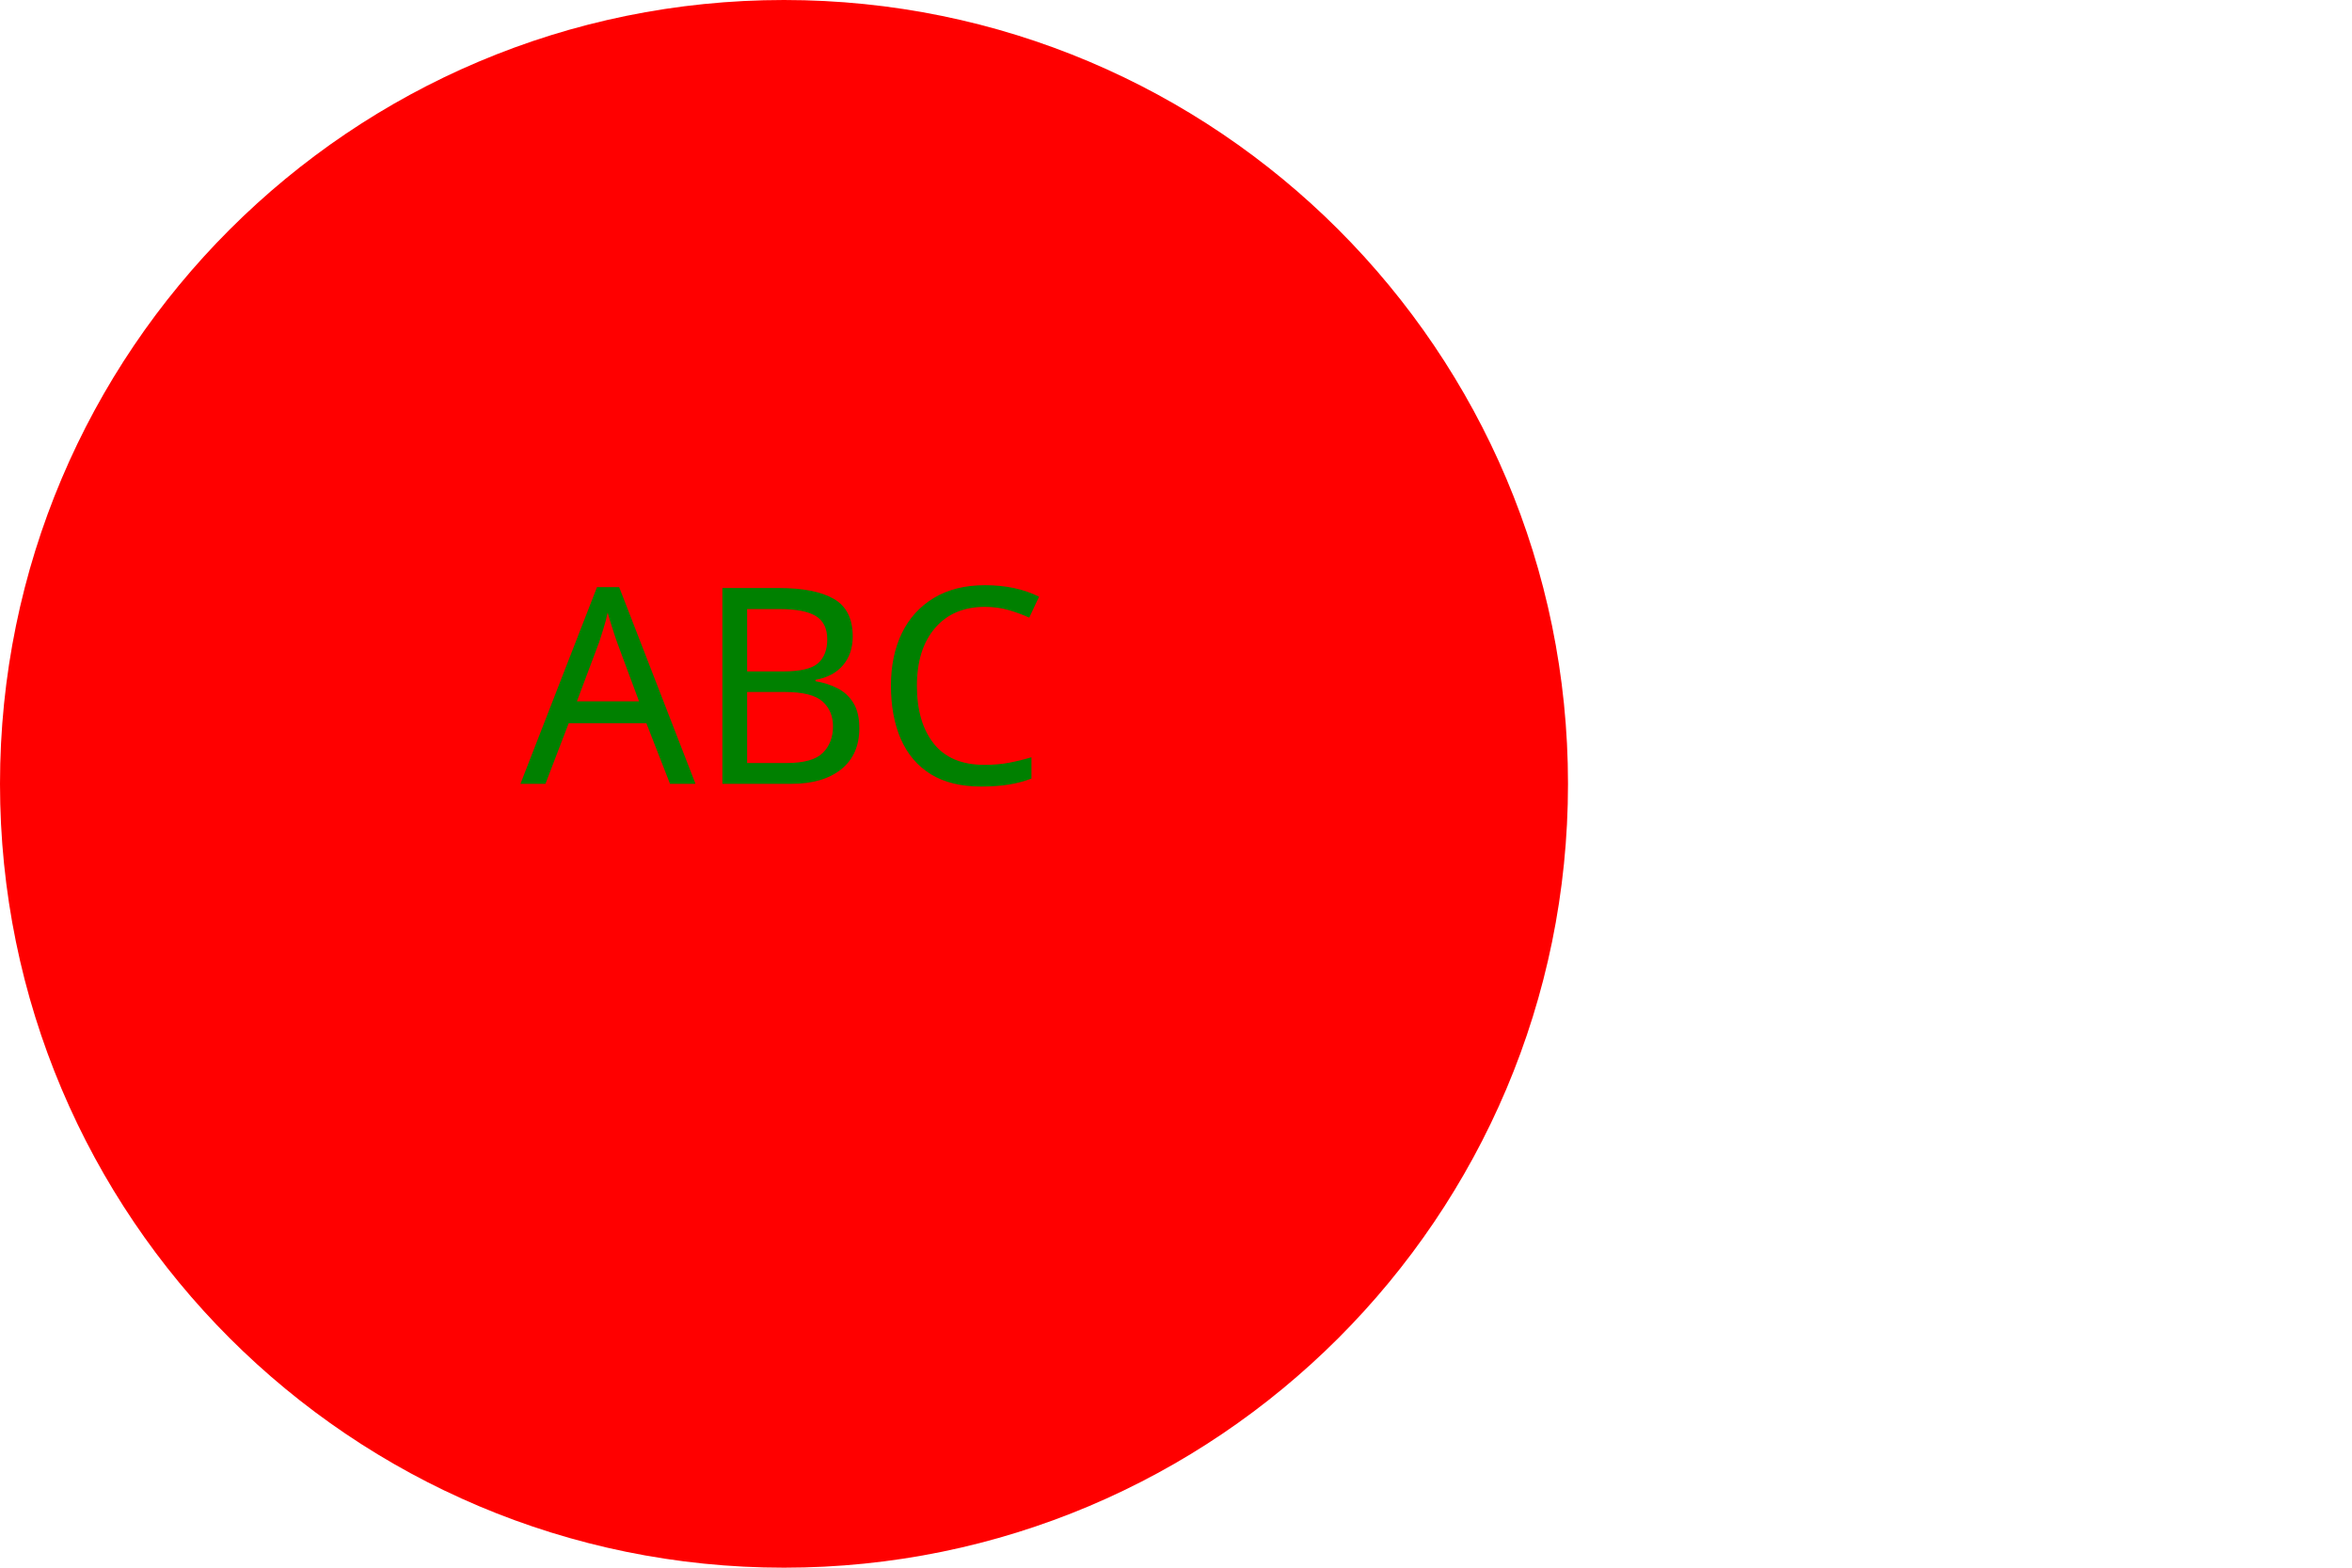
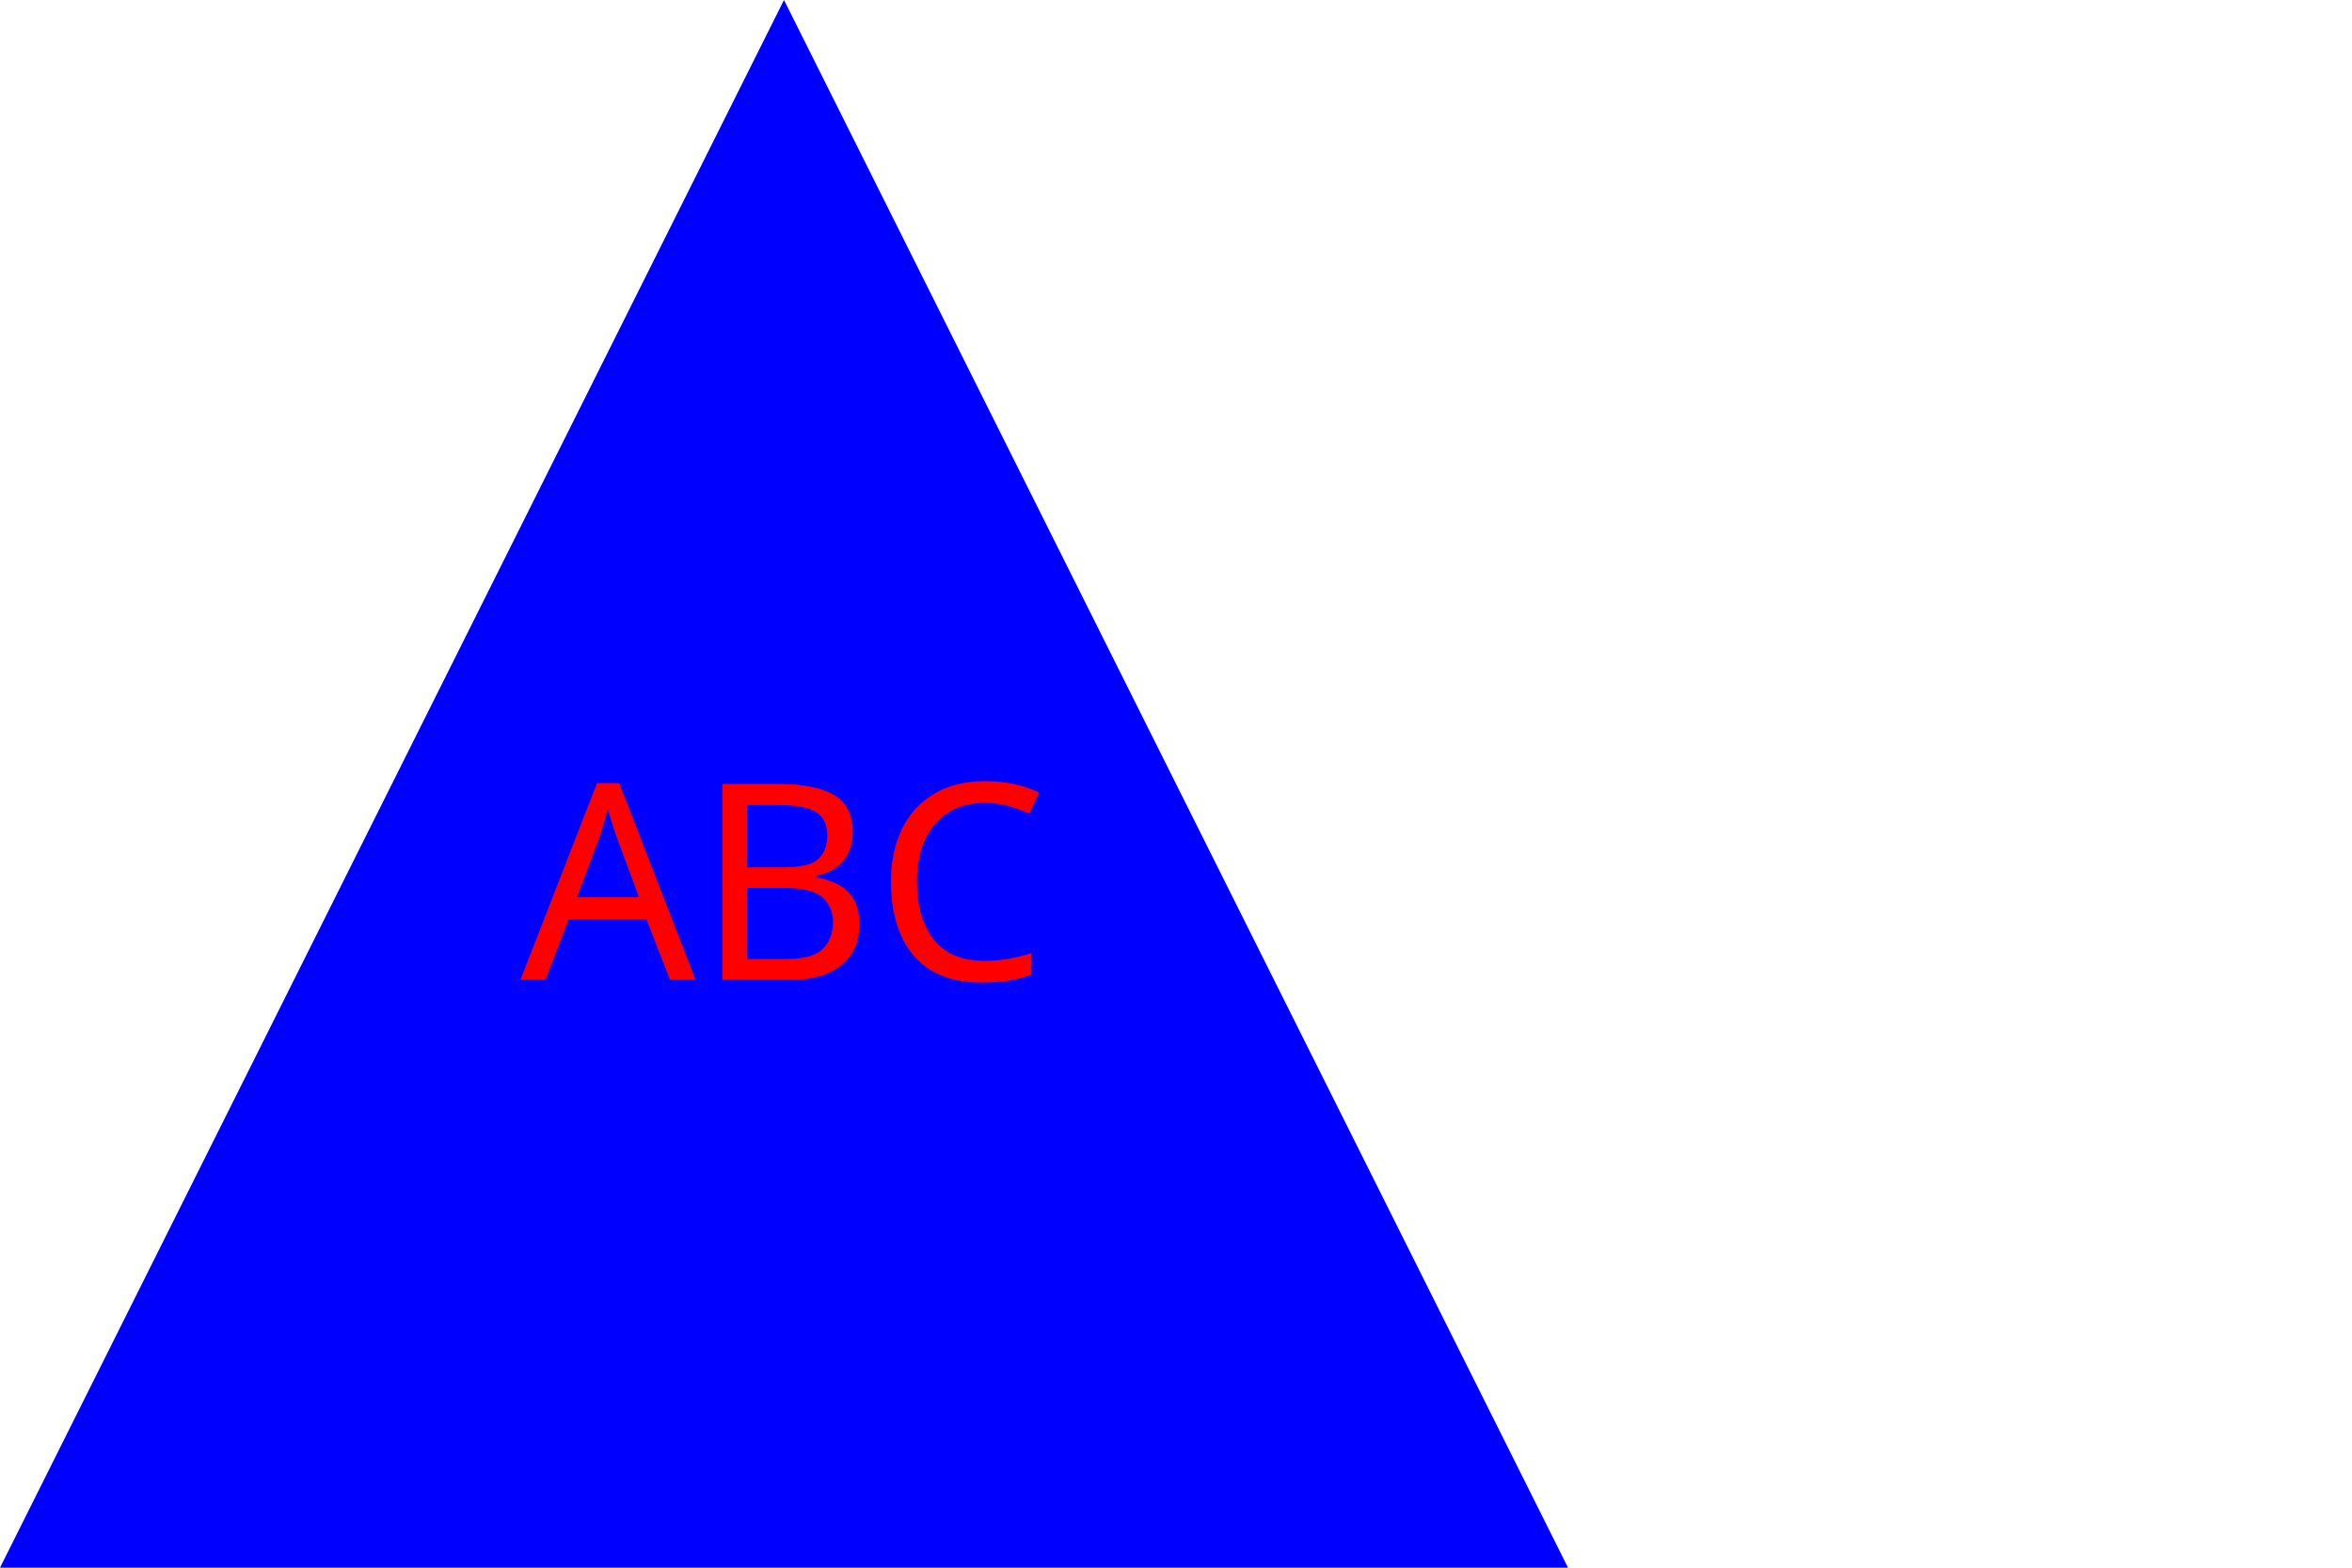
<svg xmlns="http://www.w3.org/2000/svg" width="300" height="200">
-   <circle cx="100" cy="100" r="100" fill="red" />
-   <text x="100" y="100" text-anchor="middle" fill="green" font-size="35" font-family="Verdana">ABC</text>
+   <polygon points="0, 200 200, 200 100, 0" fill="blue" />
+   <text x="100" y="125" text-anchor="middle" fill="red" font-size="35" font-family="Verdana">ABC</text>
</svg>
